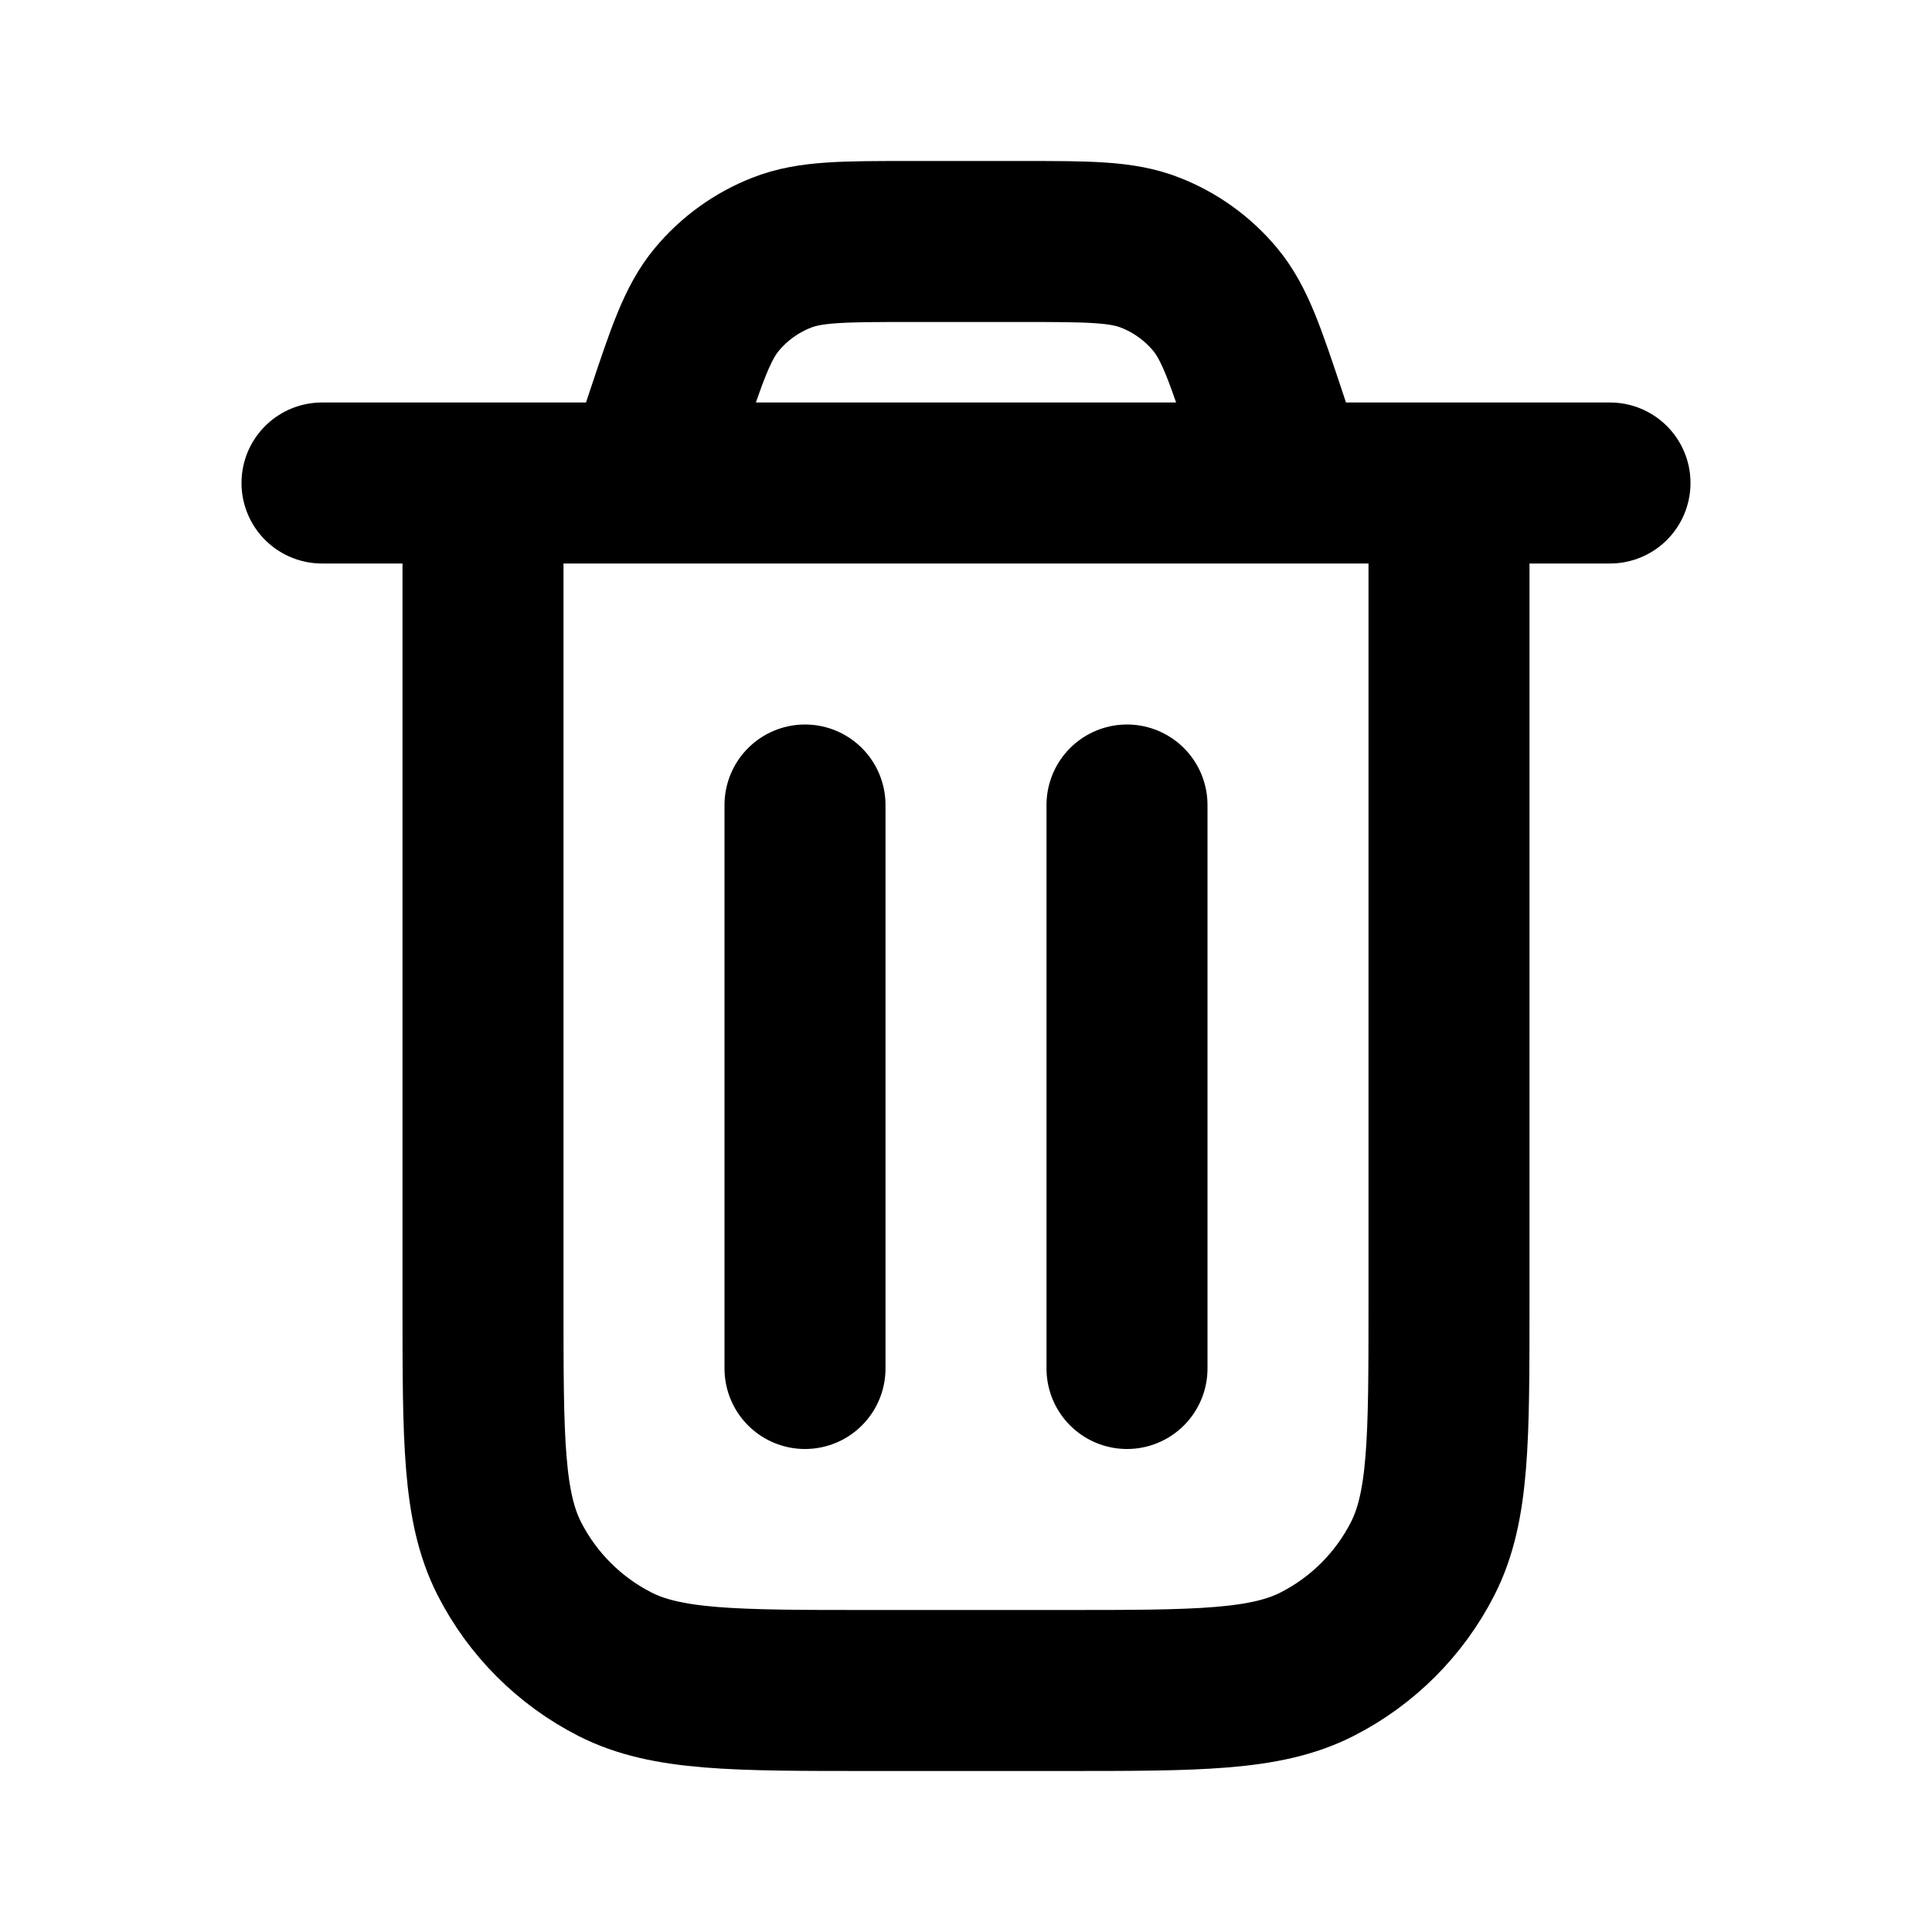
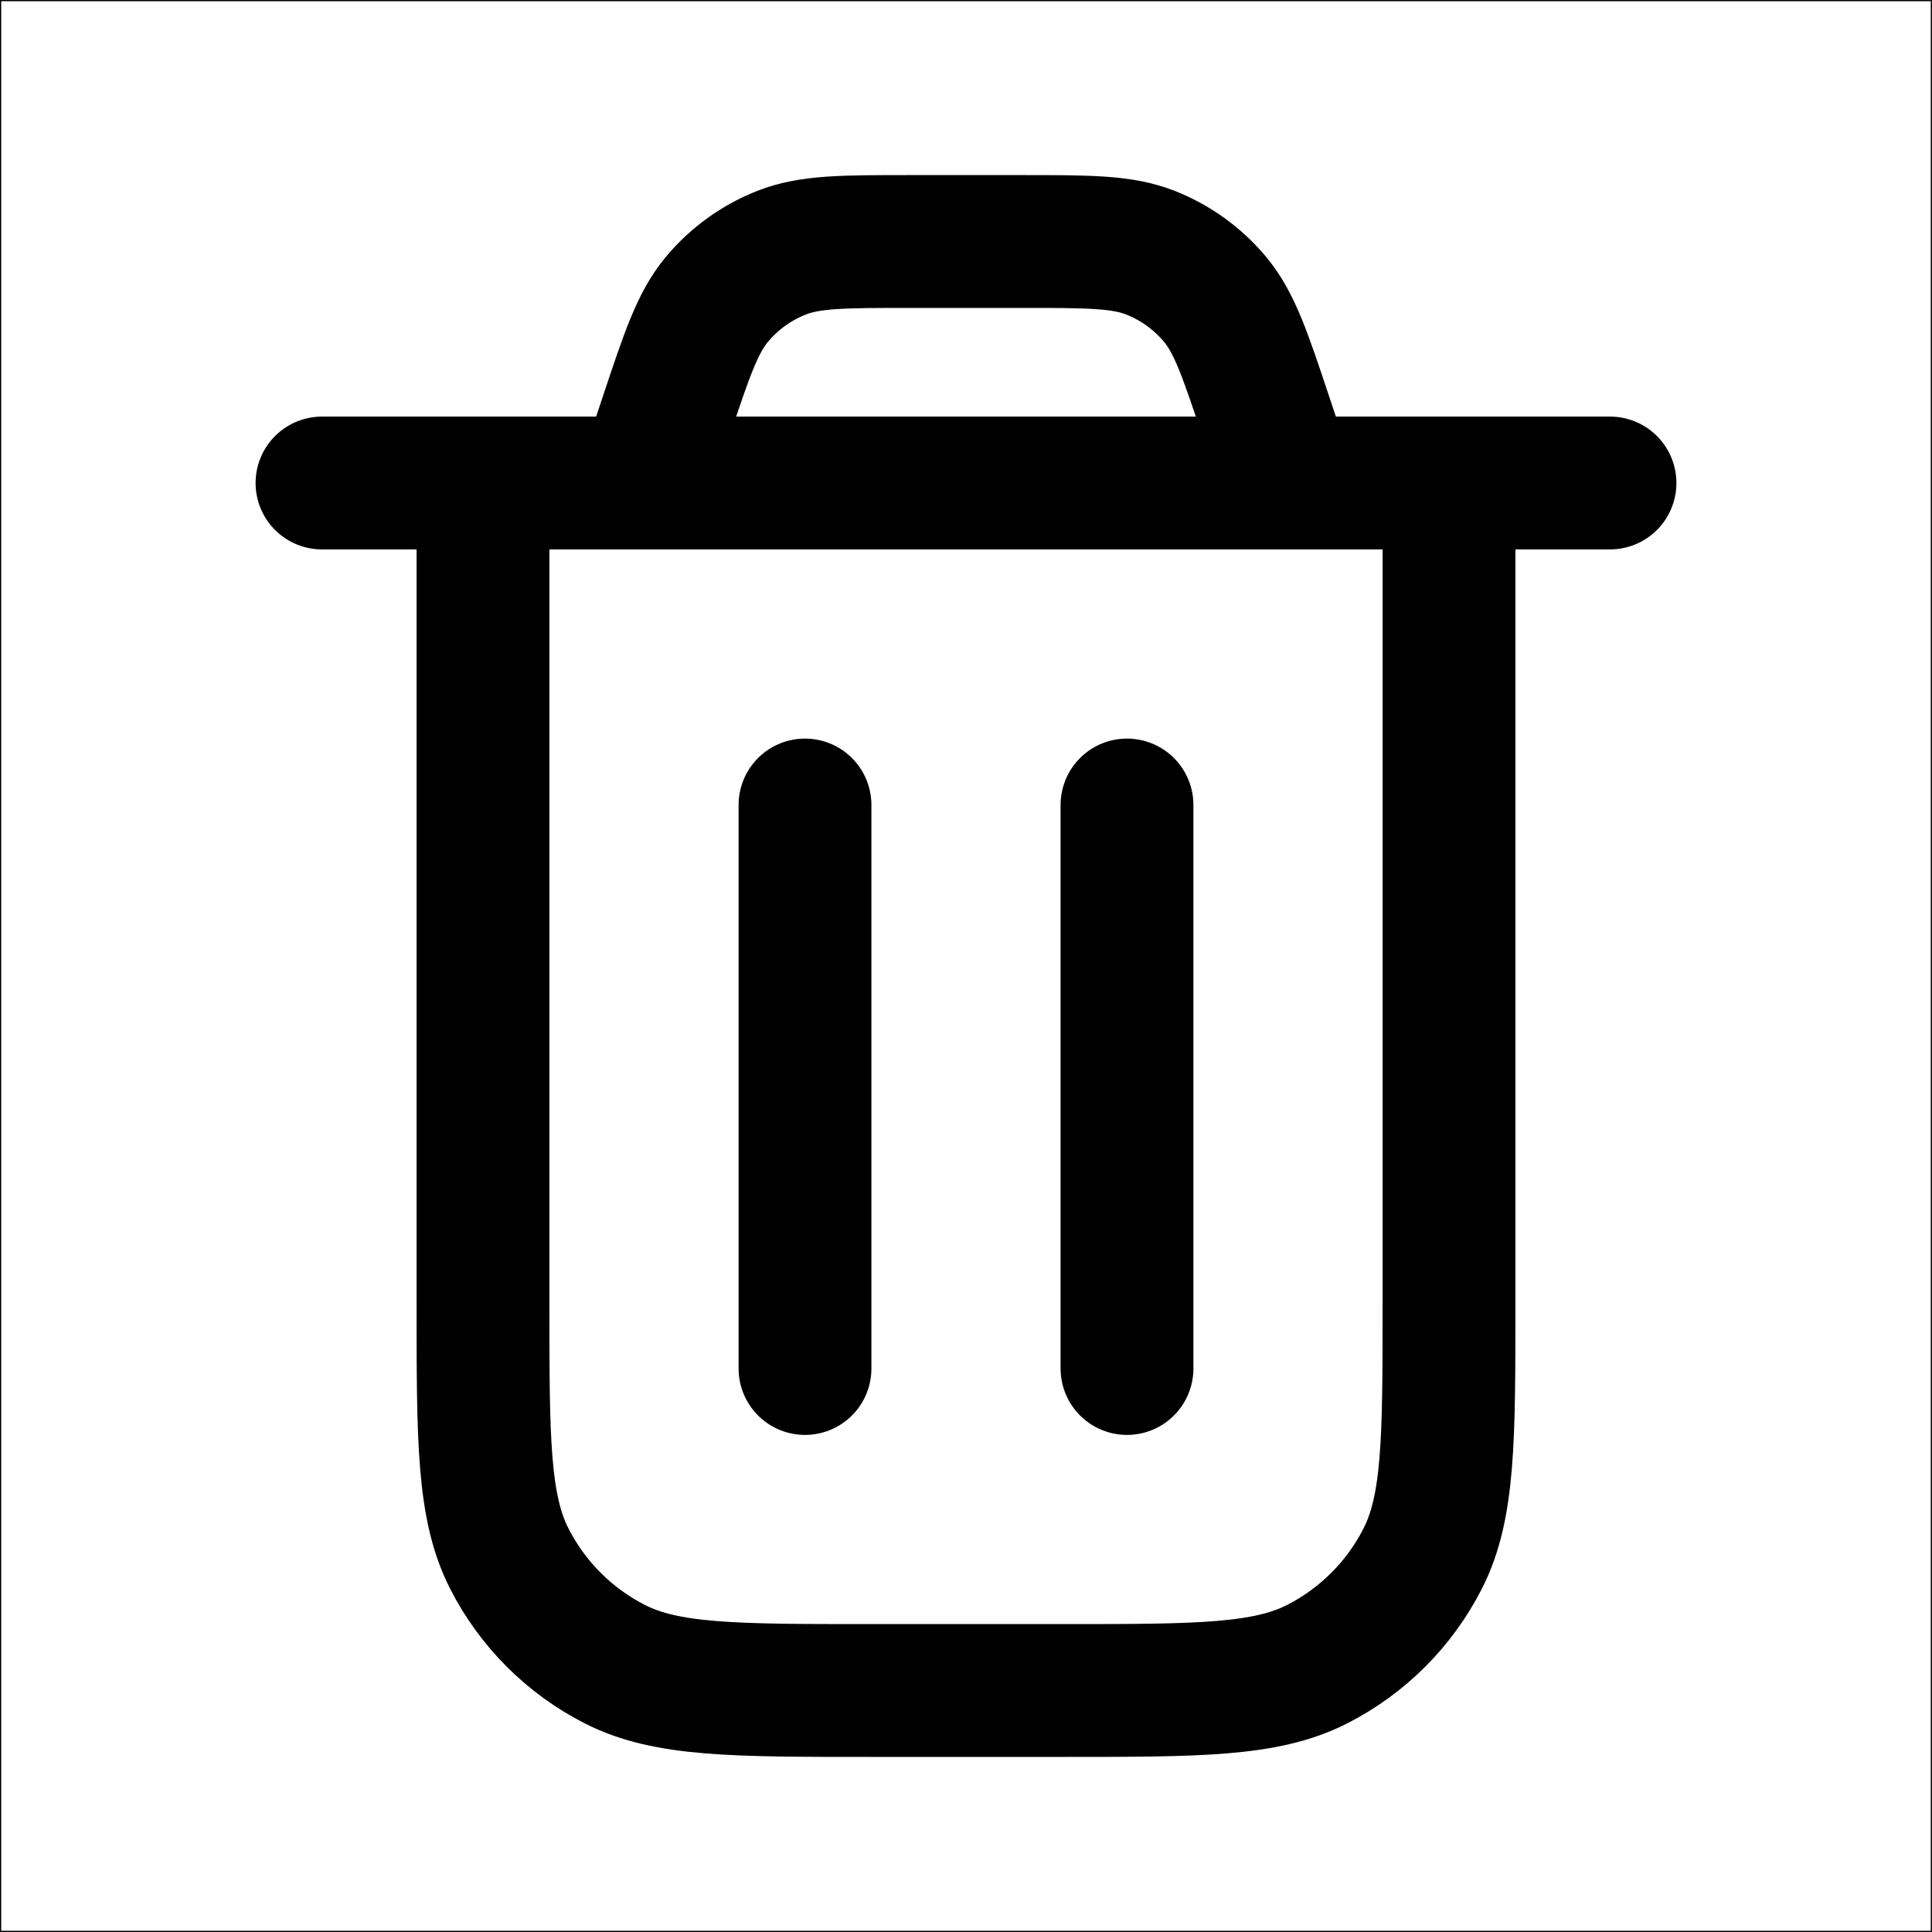
- <svg xmlns="http://www.w3.org/2000/svg" width="800px" height="800px" viewBox="0 0 24 24" fill="none">
-   <g id="SVGRepo_bgCarrier" stroke-width="0" />
-   <g id="SVGRepo_tracerCarrier" stroke-linecap="round" stroke-linejoin="round" />
-   <g id="SVGRepo_iconCarrier">
-     <path d="M4 6H20M16 6L15.729 5.188C15.467 4.401 15.336 4.008 15.093 3.717C14.878 3.46 14.602 3.261 14.29 3.139C13.938 3 13.523 3 12.694 3H11.306C10.477 3 10.062 3 9.71 3.139C9.398 3.261 9.122 3.46 8.907 3.717C8.664 4.008 8.533 4.401 8.271 5.188L8 6M18 6V16.2C18 17.88 18 18.72 17.673 19.362C17.385 19.927 16.927 20.385 16.362 20.673C15.72 21 14.88 21 13.2 21H10.8C9.12 21 8.28 21 7.638 20.673C7.074 20.385 6.615 19.927 6.327 19.362C6 18.72 6 17.88 6 16.2V6M14 10V17M10 10V17" stroke="#000000" stroke-width="2" stroke-linecap="round" stroke-linejoin="round" />
-   </g>
+ <svg xmlns="http://www.w3.org/2000/svg" width="800" height="800" viewBox="0 0 800 800" fill="none">
+   <rect width="800" height="800" stroke="black" />
+   <path d="M133.332 200H199.999M199.999 200H266.665M199.999 200V540C199.999 596.007 199.999 624.007 210.898 645.4C220.485 664.217 235.783 679.513 254.6 689.1C275.991 700 303.993 700 359.999 700H439.999C496.005 700 524.005 700 545.399 689.1C564.215 679.513 579.512 664.217 589.099 645.4C599.999 624.007 599.999 596.007 599.999 540V200M266.665 200H533.332M266.665 200L275.687 172.936L275.688 172.93C284.43 146.707 288.801 133.594 296.908 123.899C304.068 115.338 313.263 108.711 323.649 104.626C335.412 100 349.232 100 376.879 100H423.119C450.765 100 464.585 100 476.349 104.626C486.735 108.711 495.929 115.338 503.089 123.899C511.195 133.595 515.569 146.708 524.312 172.936L533.332 200M533.332 200H599.999M599.999 200H666.665M466.665 333.333V566.667M333.332 333.333V566.667" stroke-width="55" stroke-linecap="round" stroke-linejoin="round" stroke="black" />
</svg>
